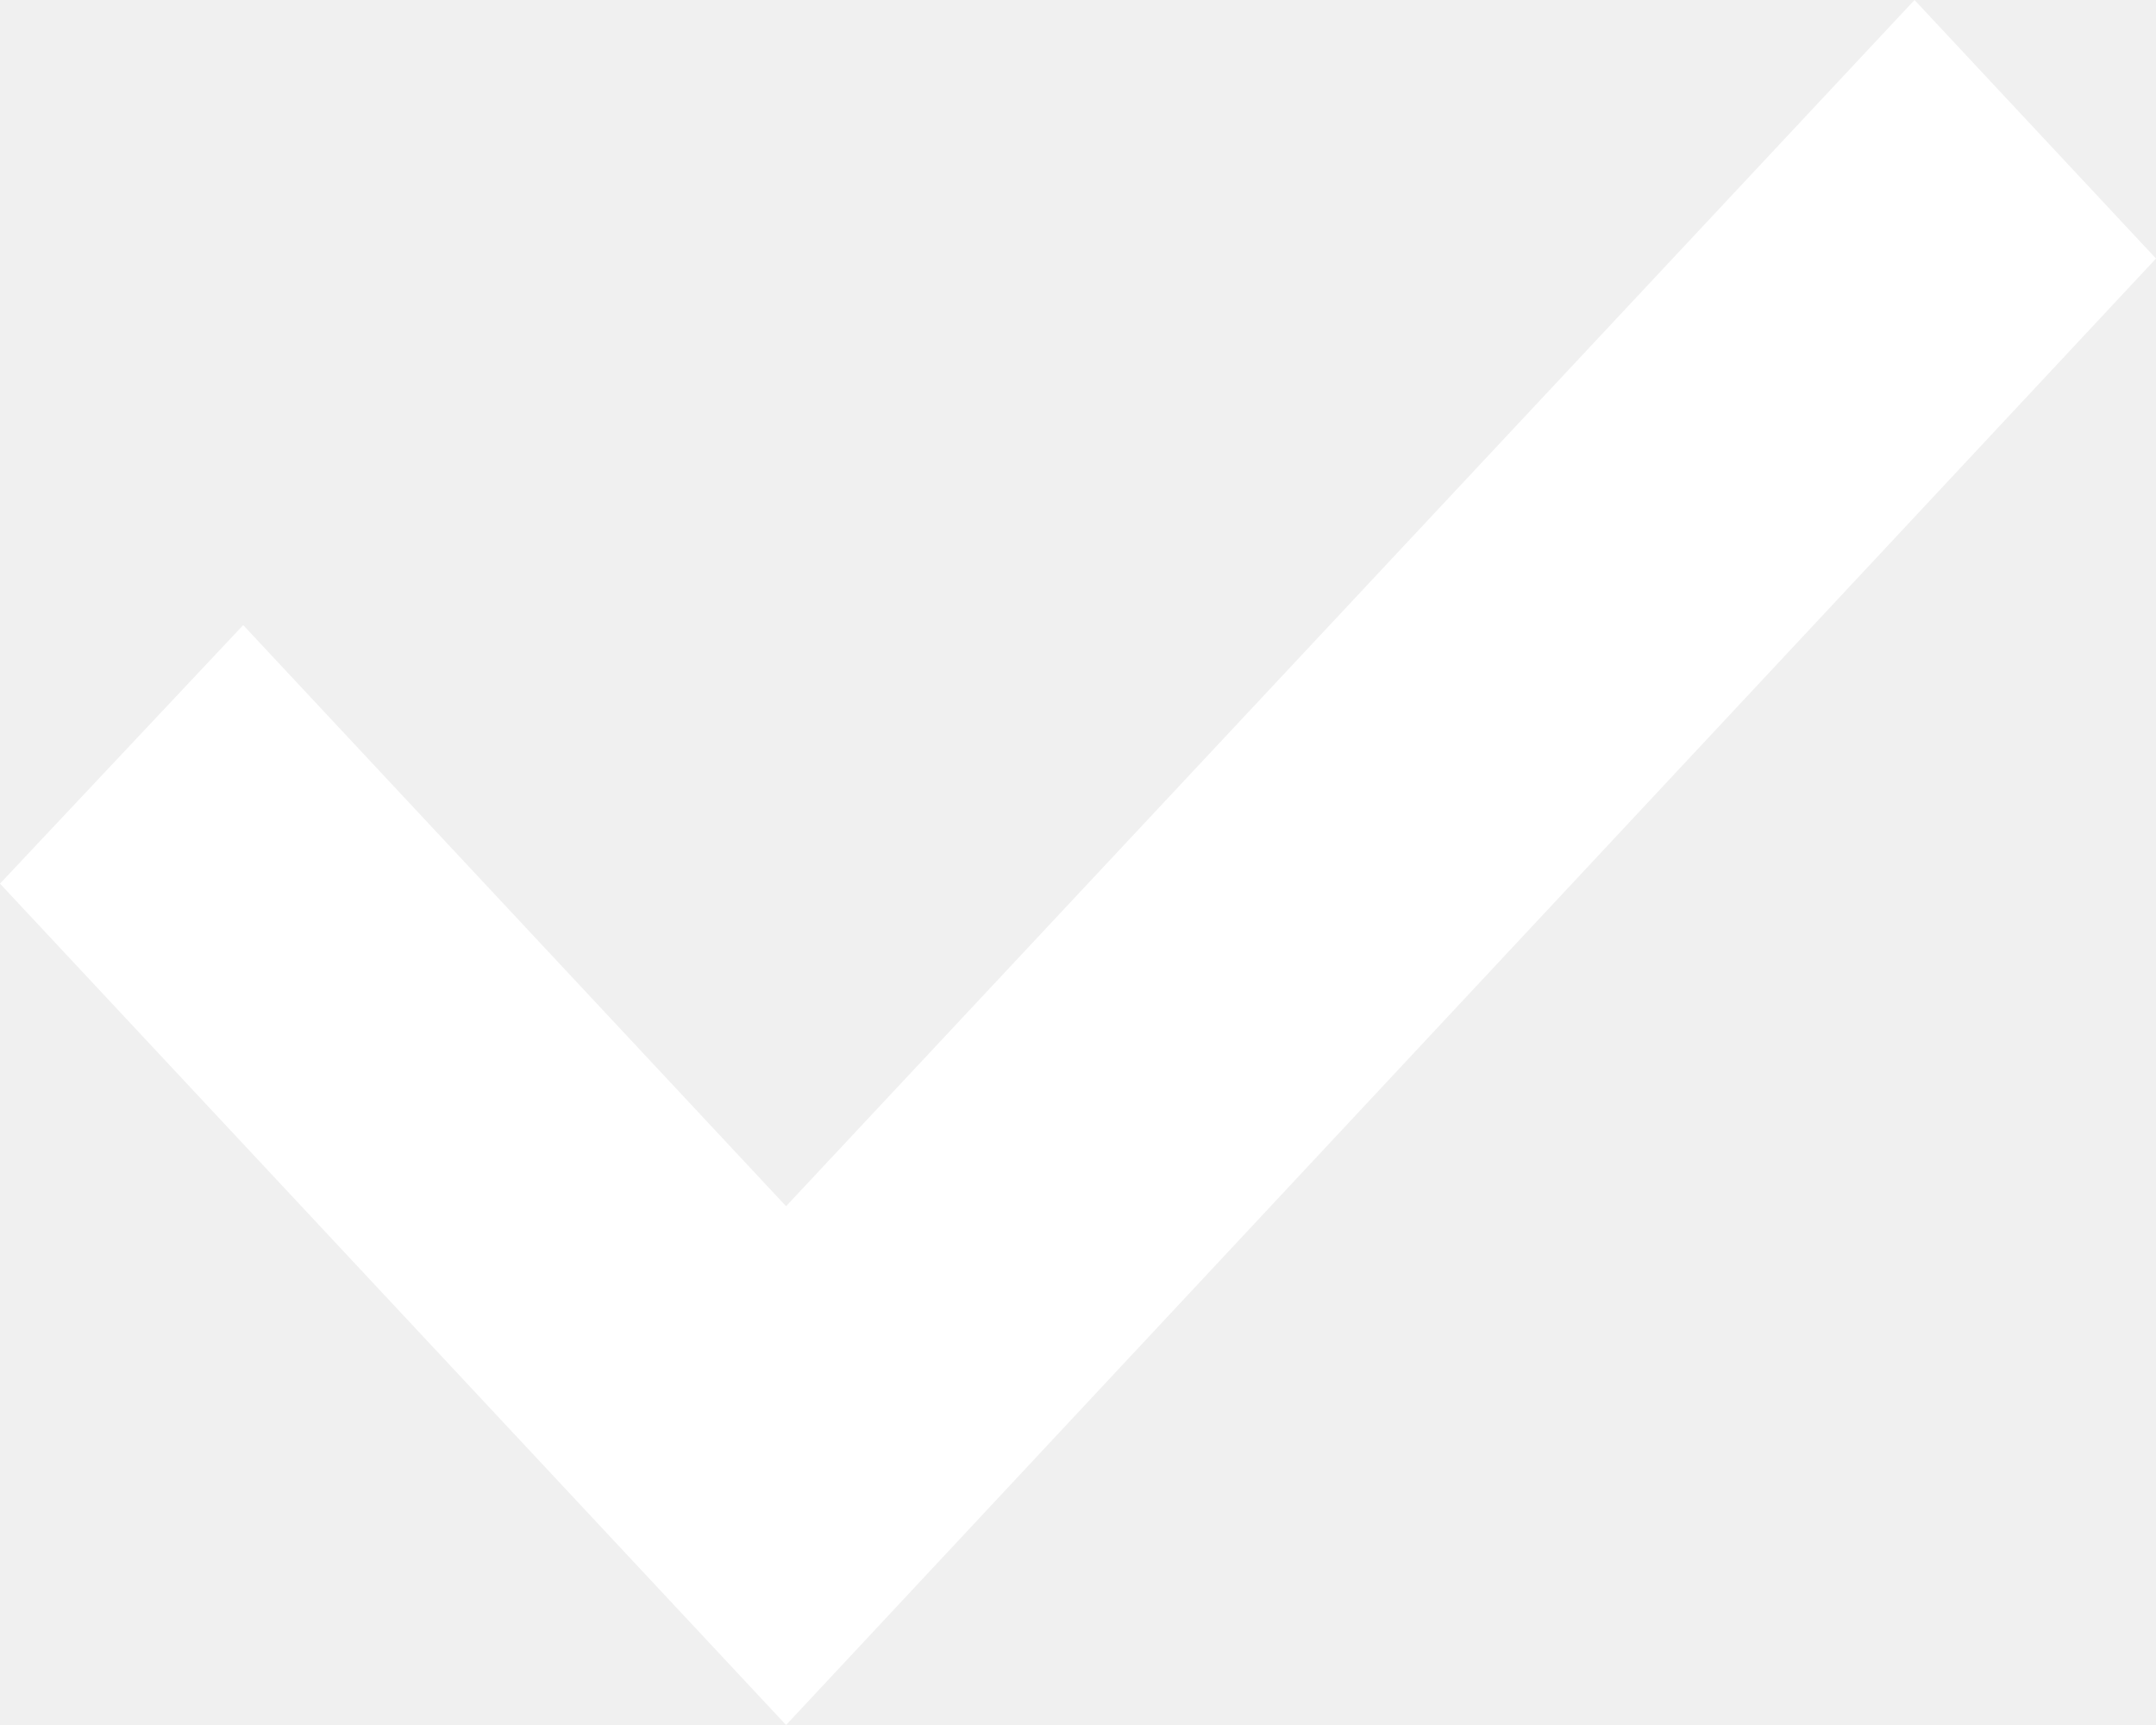
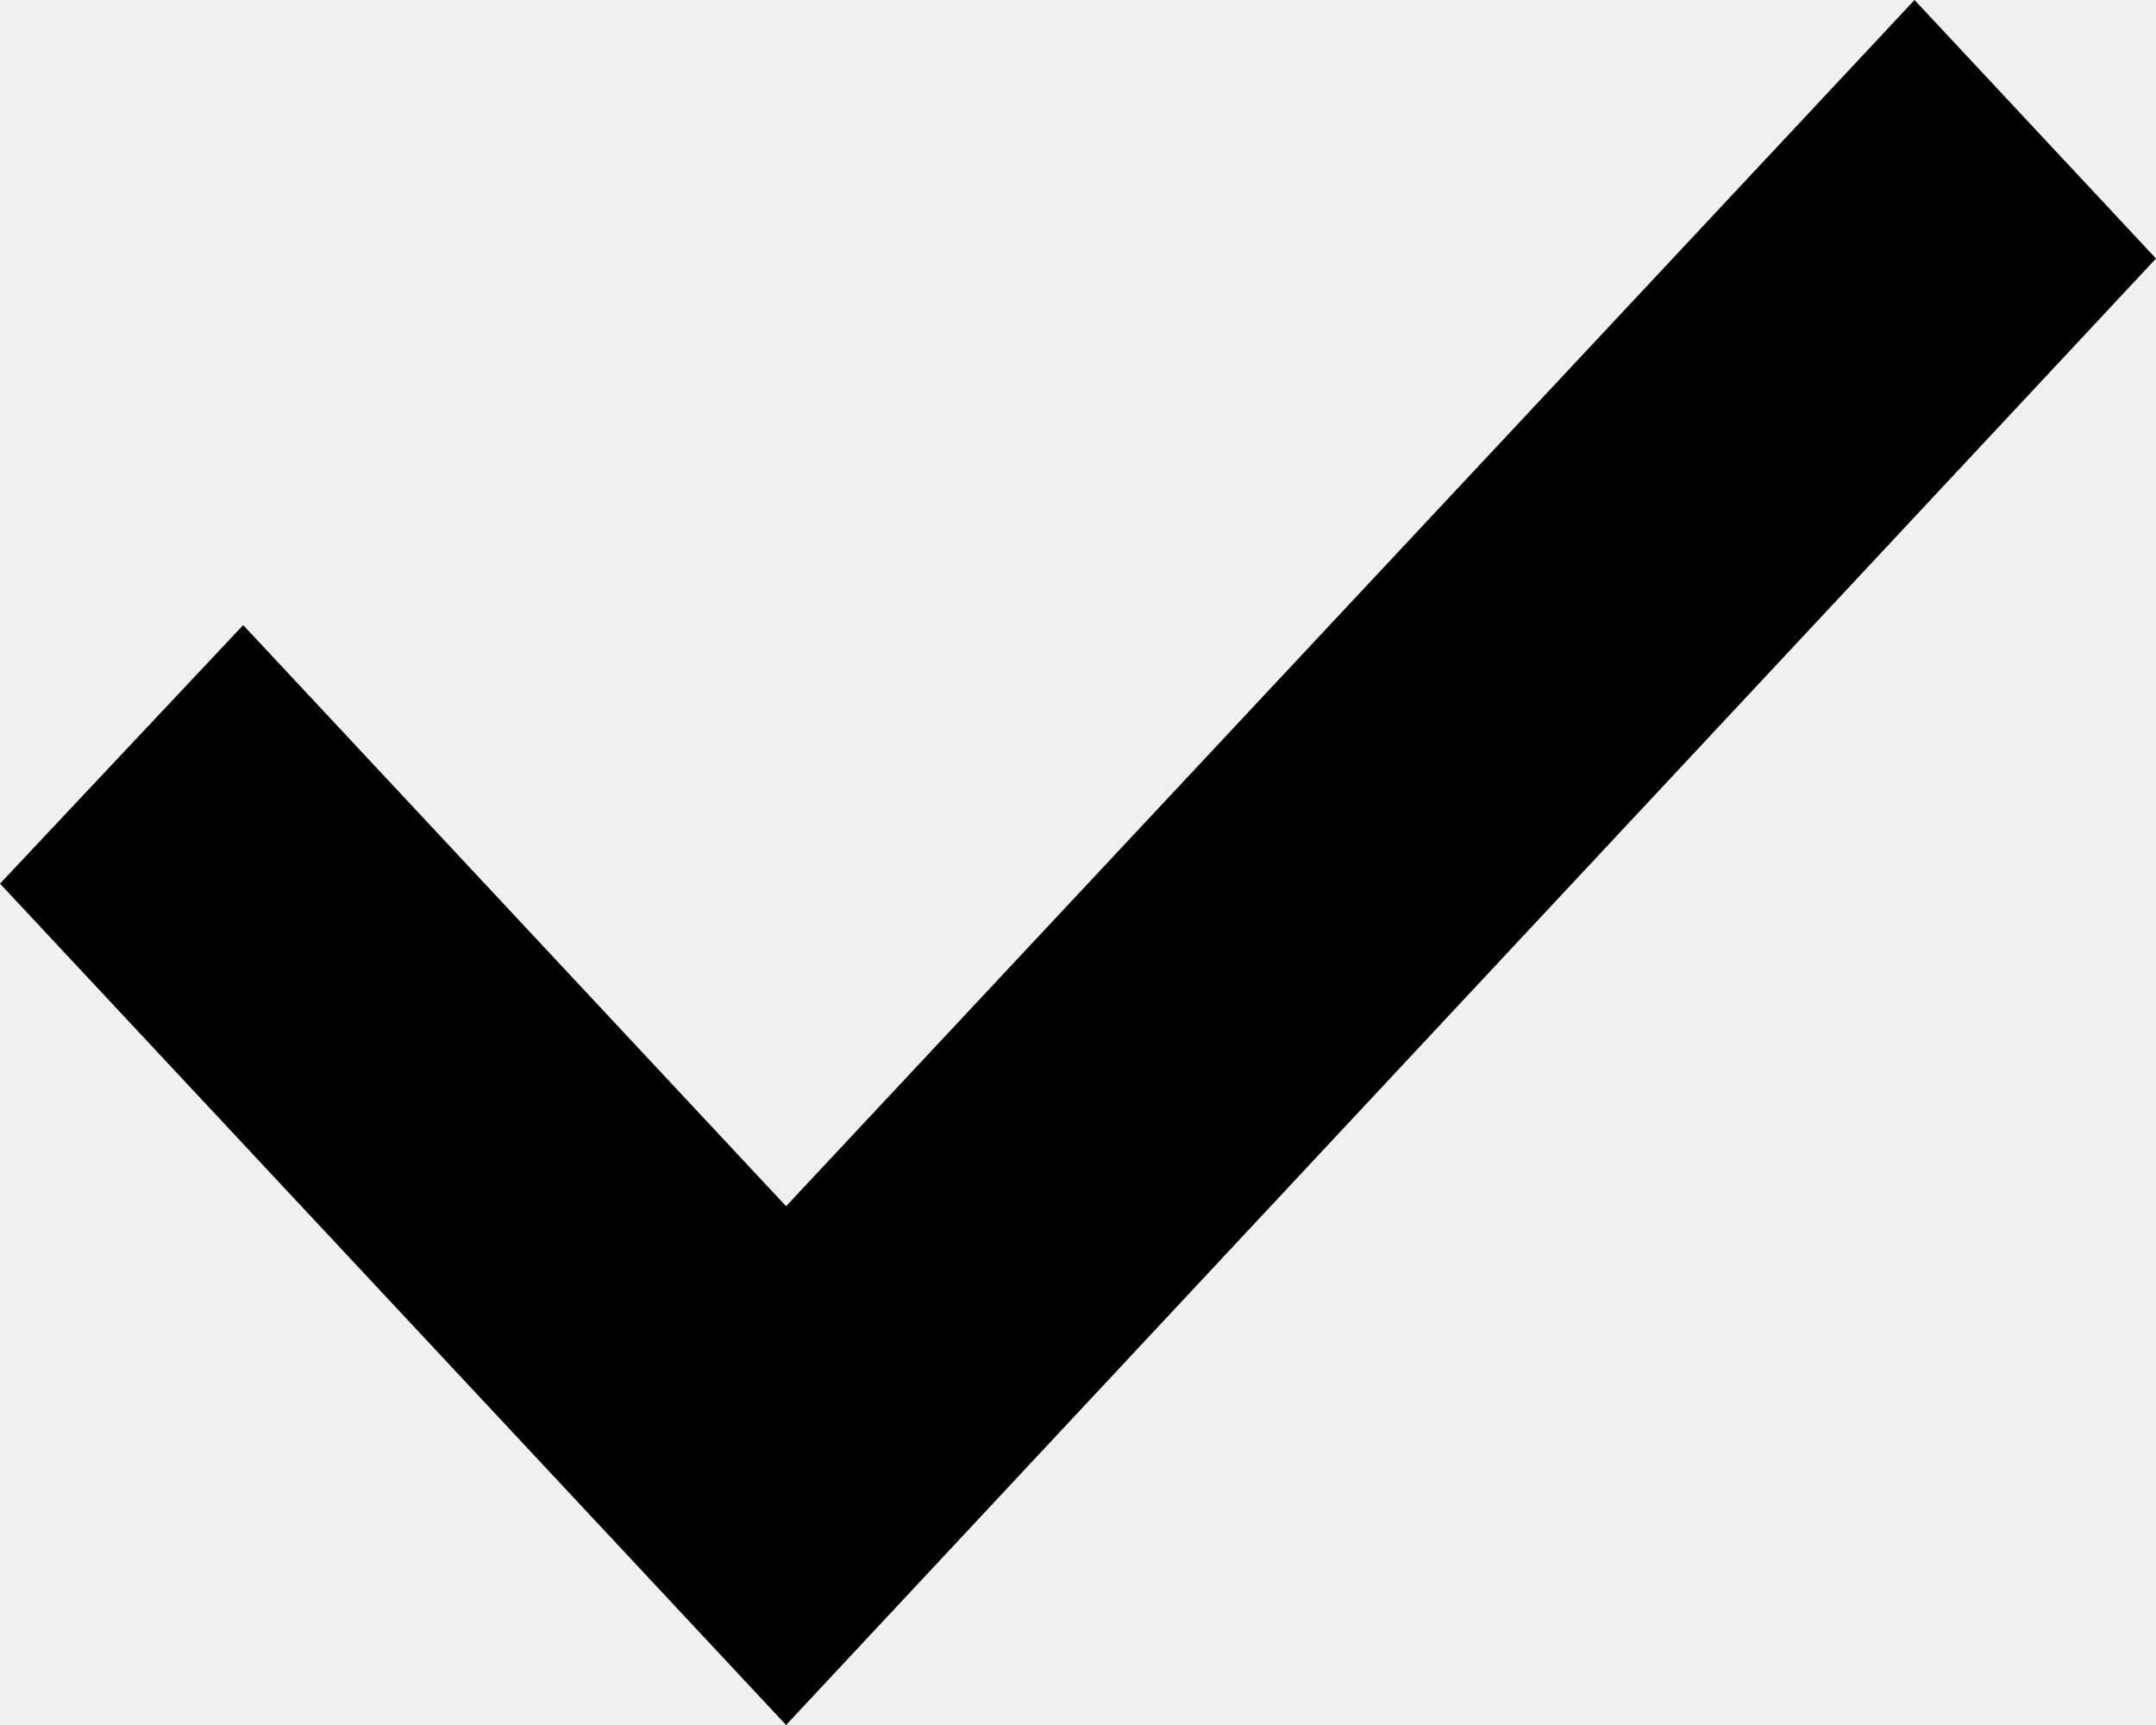
- <svg xmlns="http://www.w3.org/2000/svg" width="10" height="8" viewBox="0 0 10 8" fill="none">
-   <path fill-rule="evenodd" clip-rule="evenodd" d="M3.646 5.594L1.128 2.899L0 4.098L3.646 8L10 1.199L8.88 0L3.646 5.594Z" fill="white" />
+ <svg xmlns="http://www.w3.org/2000/svg" width="10" height="8" viewBox="0 0 10 8">
+   <path fill-rule="evenodd" clip-rule="evenodd" d="M3.646 5.594L1.128 2.899L0 4.098L3.646 8L10 1.199L8.88 0L3.646 5.594Z" />
</svg>
